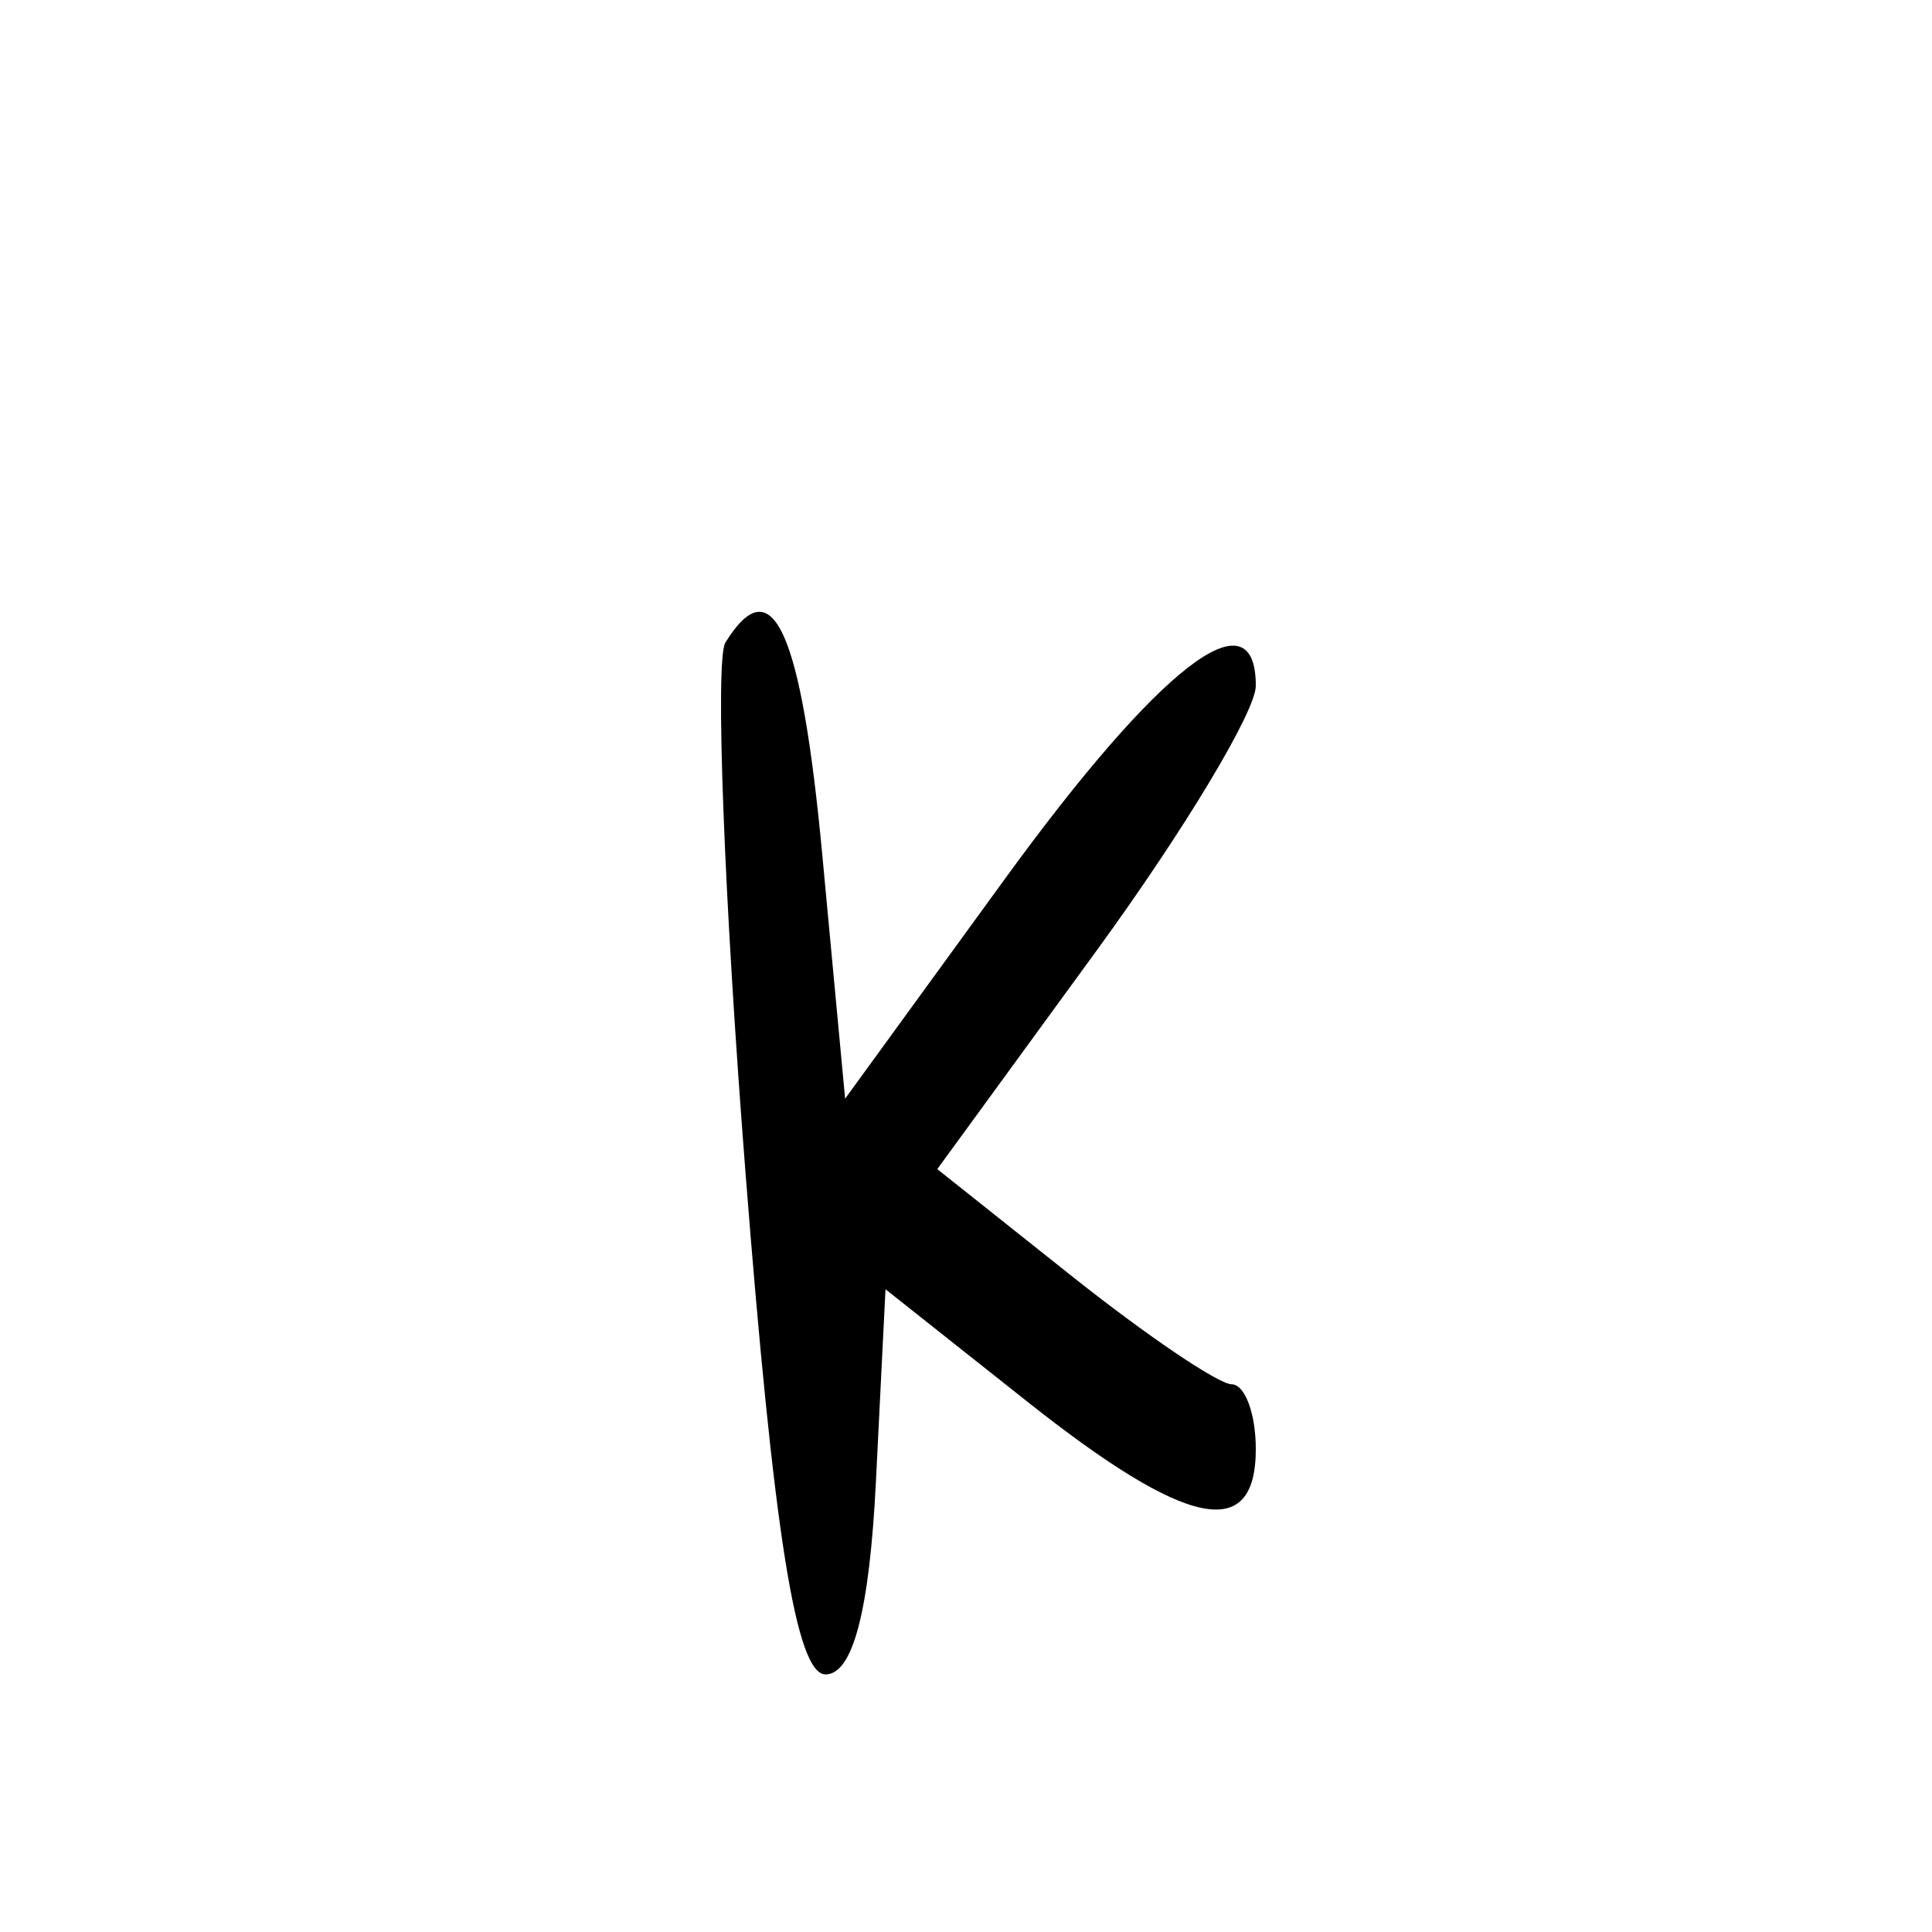
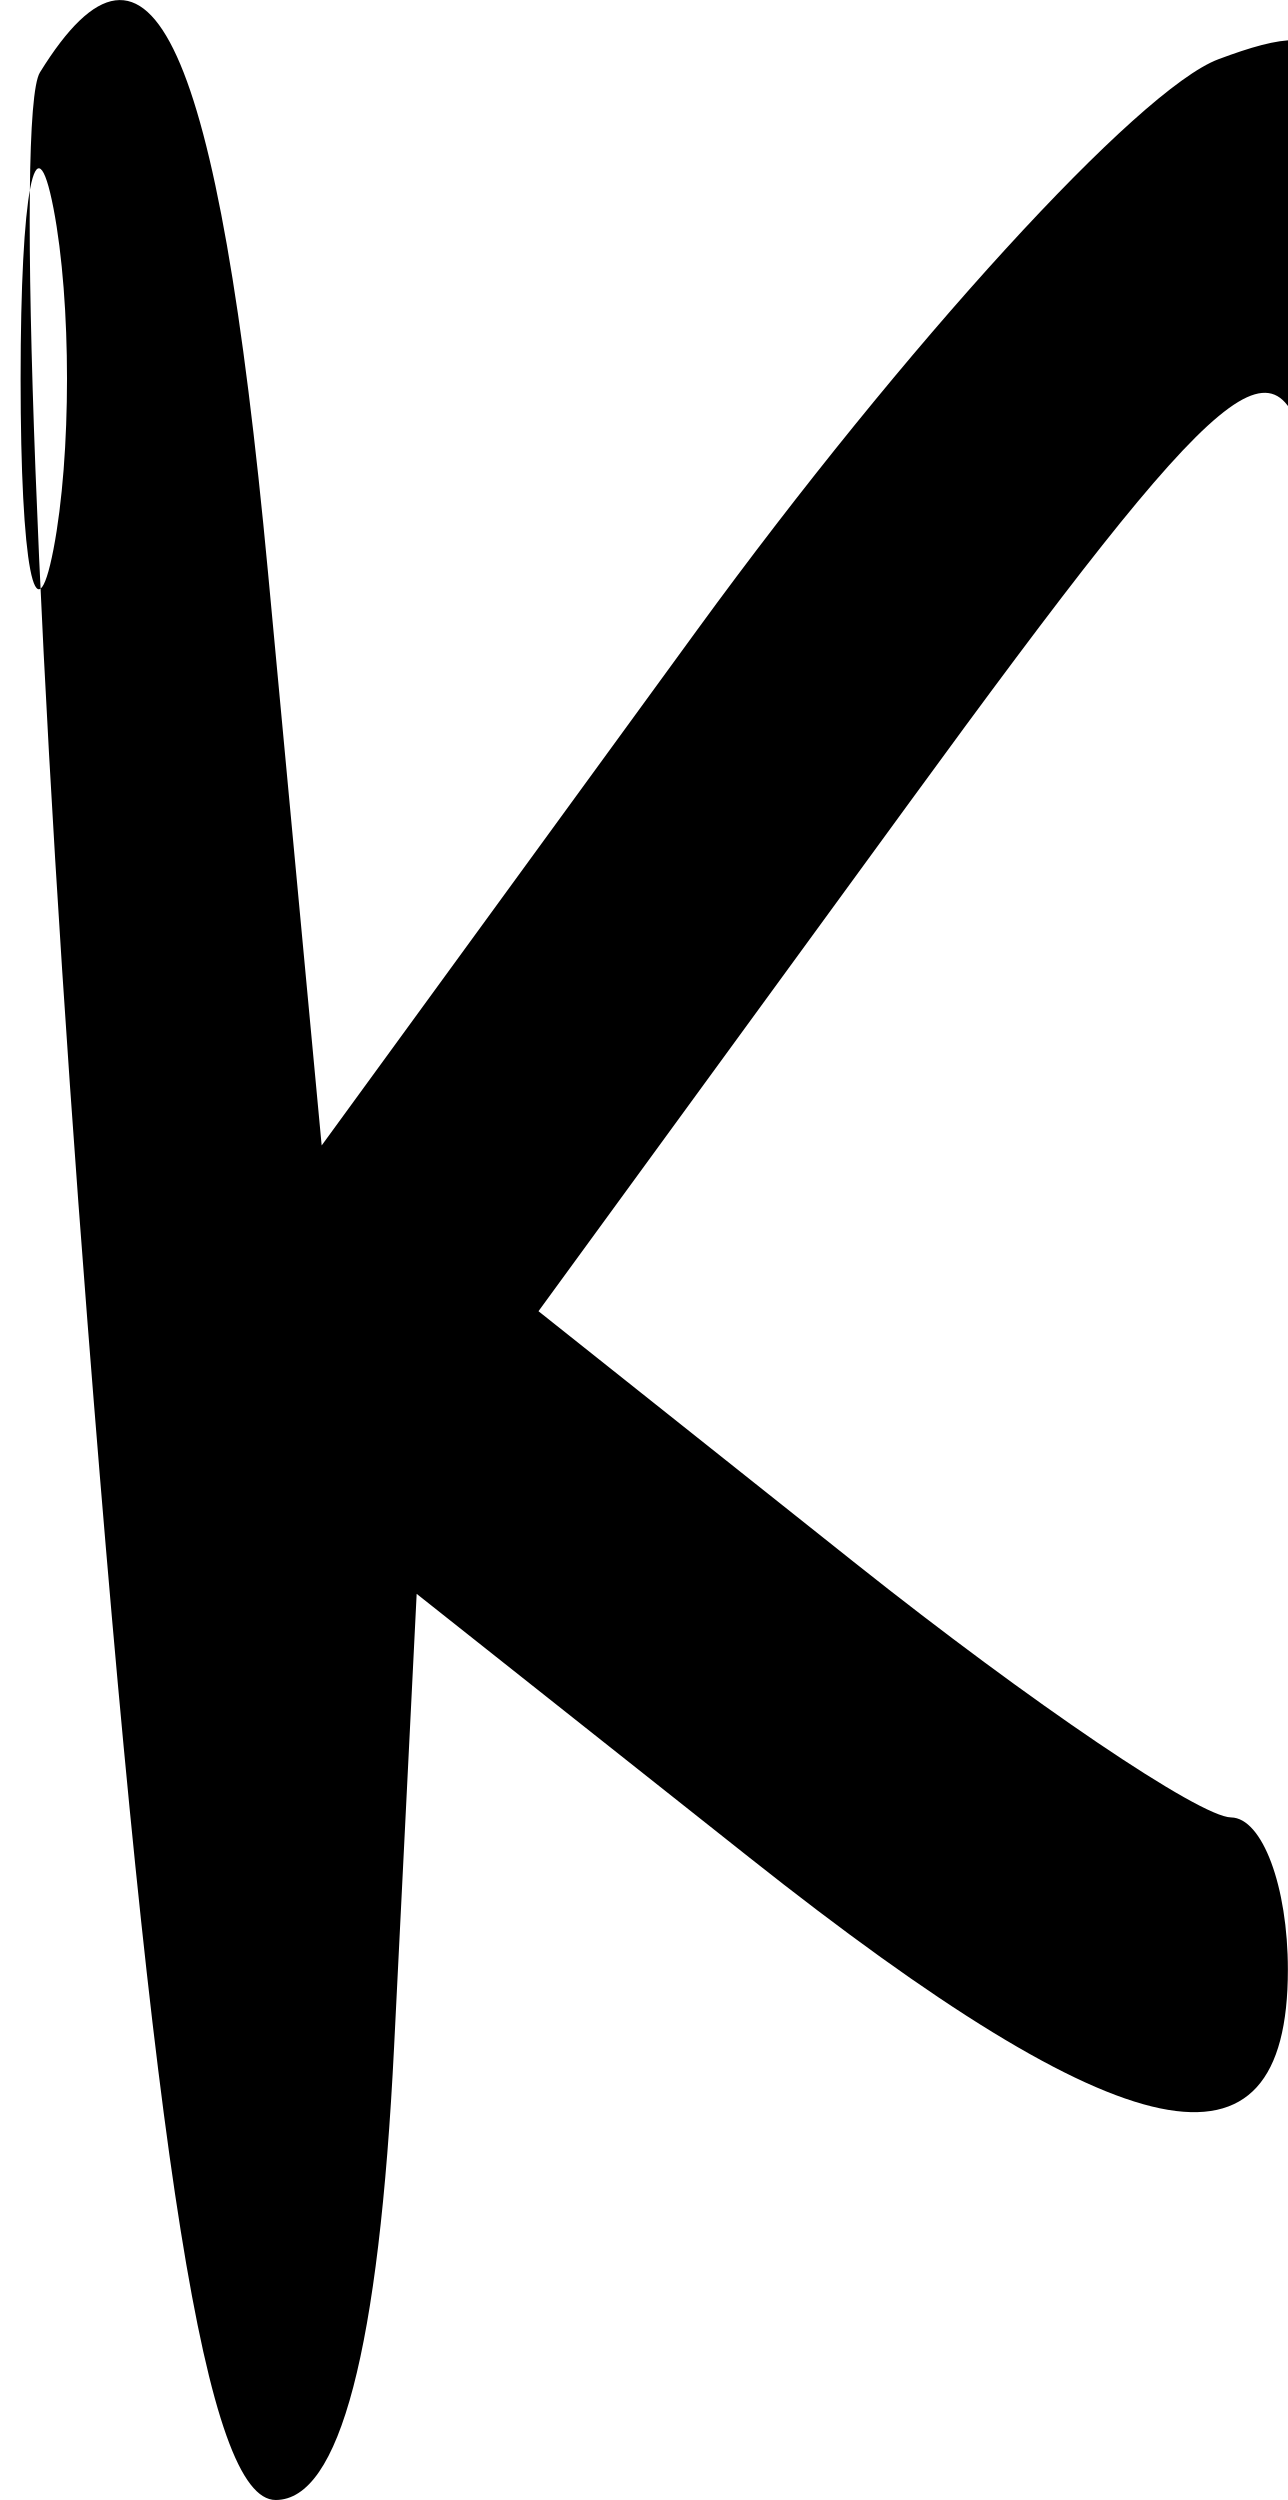
- <svg xmlns="http://www.w3.org/2000/svg" viewBox="0 0 60 60" version="1.1">
-   <path d="M 22.527 19.956 C 22.202 20.482, 22.485 27.907, 23.155 36.456 C 24.035 47.683, 24.725 52, 25.639 52 C 26.485 52, 27.003 50.019, 27.202 46.019 L 27.500 40.039 31.891 43.519 C 36.868 47.465, 39 47.909, 39 45 C 39 43.900, 38.663 42.996, 38.250 42.990 C 37.837 42.985, 35.612 41.479, 33.304 39.645 L 29.108 36.308 34.054 29.524 C 36.774 25.793, 39 22.091, 39 21.297 C 39 18.378, 36.022 20.673, 31.197 27.310 L 26.246 34.120 25.538 26.560 C 24.881 19.551, 23.988 17.592, 22.527 19.956" stroke="none" fill="black" fill-rule="evenodd" />
+ <svg xmlns="http://www.w3.org/2000/svg" width="17" height="33" viewBox="0 0 17 33" version="1.1">
+   <path d="M 0.527 0.956 C 0.202 1.482, 0.485 8.907, 1.155 17.456 C 2.035 28.683, 2.725 33, 3.639 33 C 4.485 33, 5.003 31.019, 5.202 27.019 L 5.500 21.039 9.891 24.519 C 14.868 28.465, 17 28.909, 17 26 C 17 24.900, 16.663 23.996, 16.250 23.990 C 15.838 23.985, 13.612 22.479, 11.304 20.645 L 7.108 17.308 11.981 10.625 C 16.228 4.800, 16.909 4.234, 17.290 6.221 C 17.534 7.488, 17.788 6.627, 17.864 4.282 C 17.985 0.518, 17.794 0.142, 16.083 0.782 C 15.029 1.177, 11.935 4.564, 9.206 8.310 L 4.246 15.120 3.538 7.560 C 2.881 0.551, 1.988 -1.408, 0.527 0.956 M 0.272 5 C 0.272 7.475, 0.467 8.488, 0.706 7.250 C 0.944 6.012, 0.944 3.988, 0.706 2.750 C 0.467 1.512, 0.272 2.525, 0.272 5" stroke="none" fill="black" fill-rule="evenodd" />
</svg>
